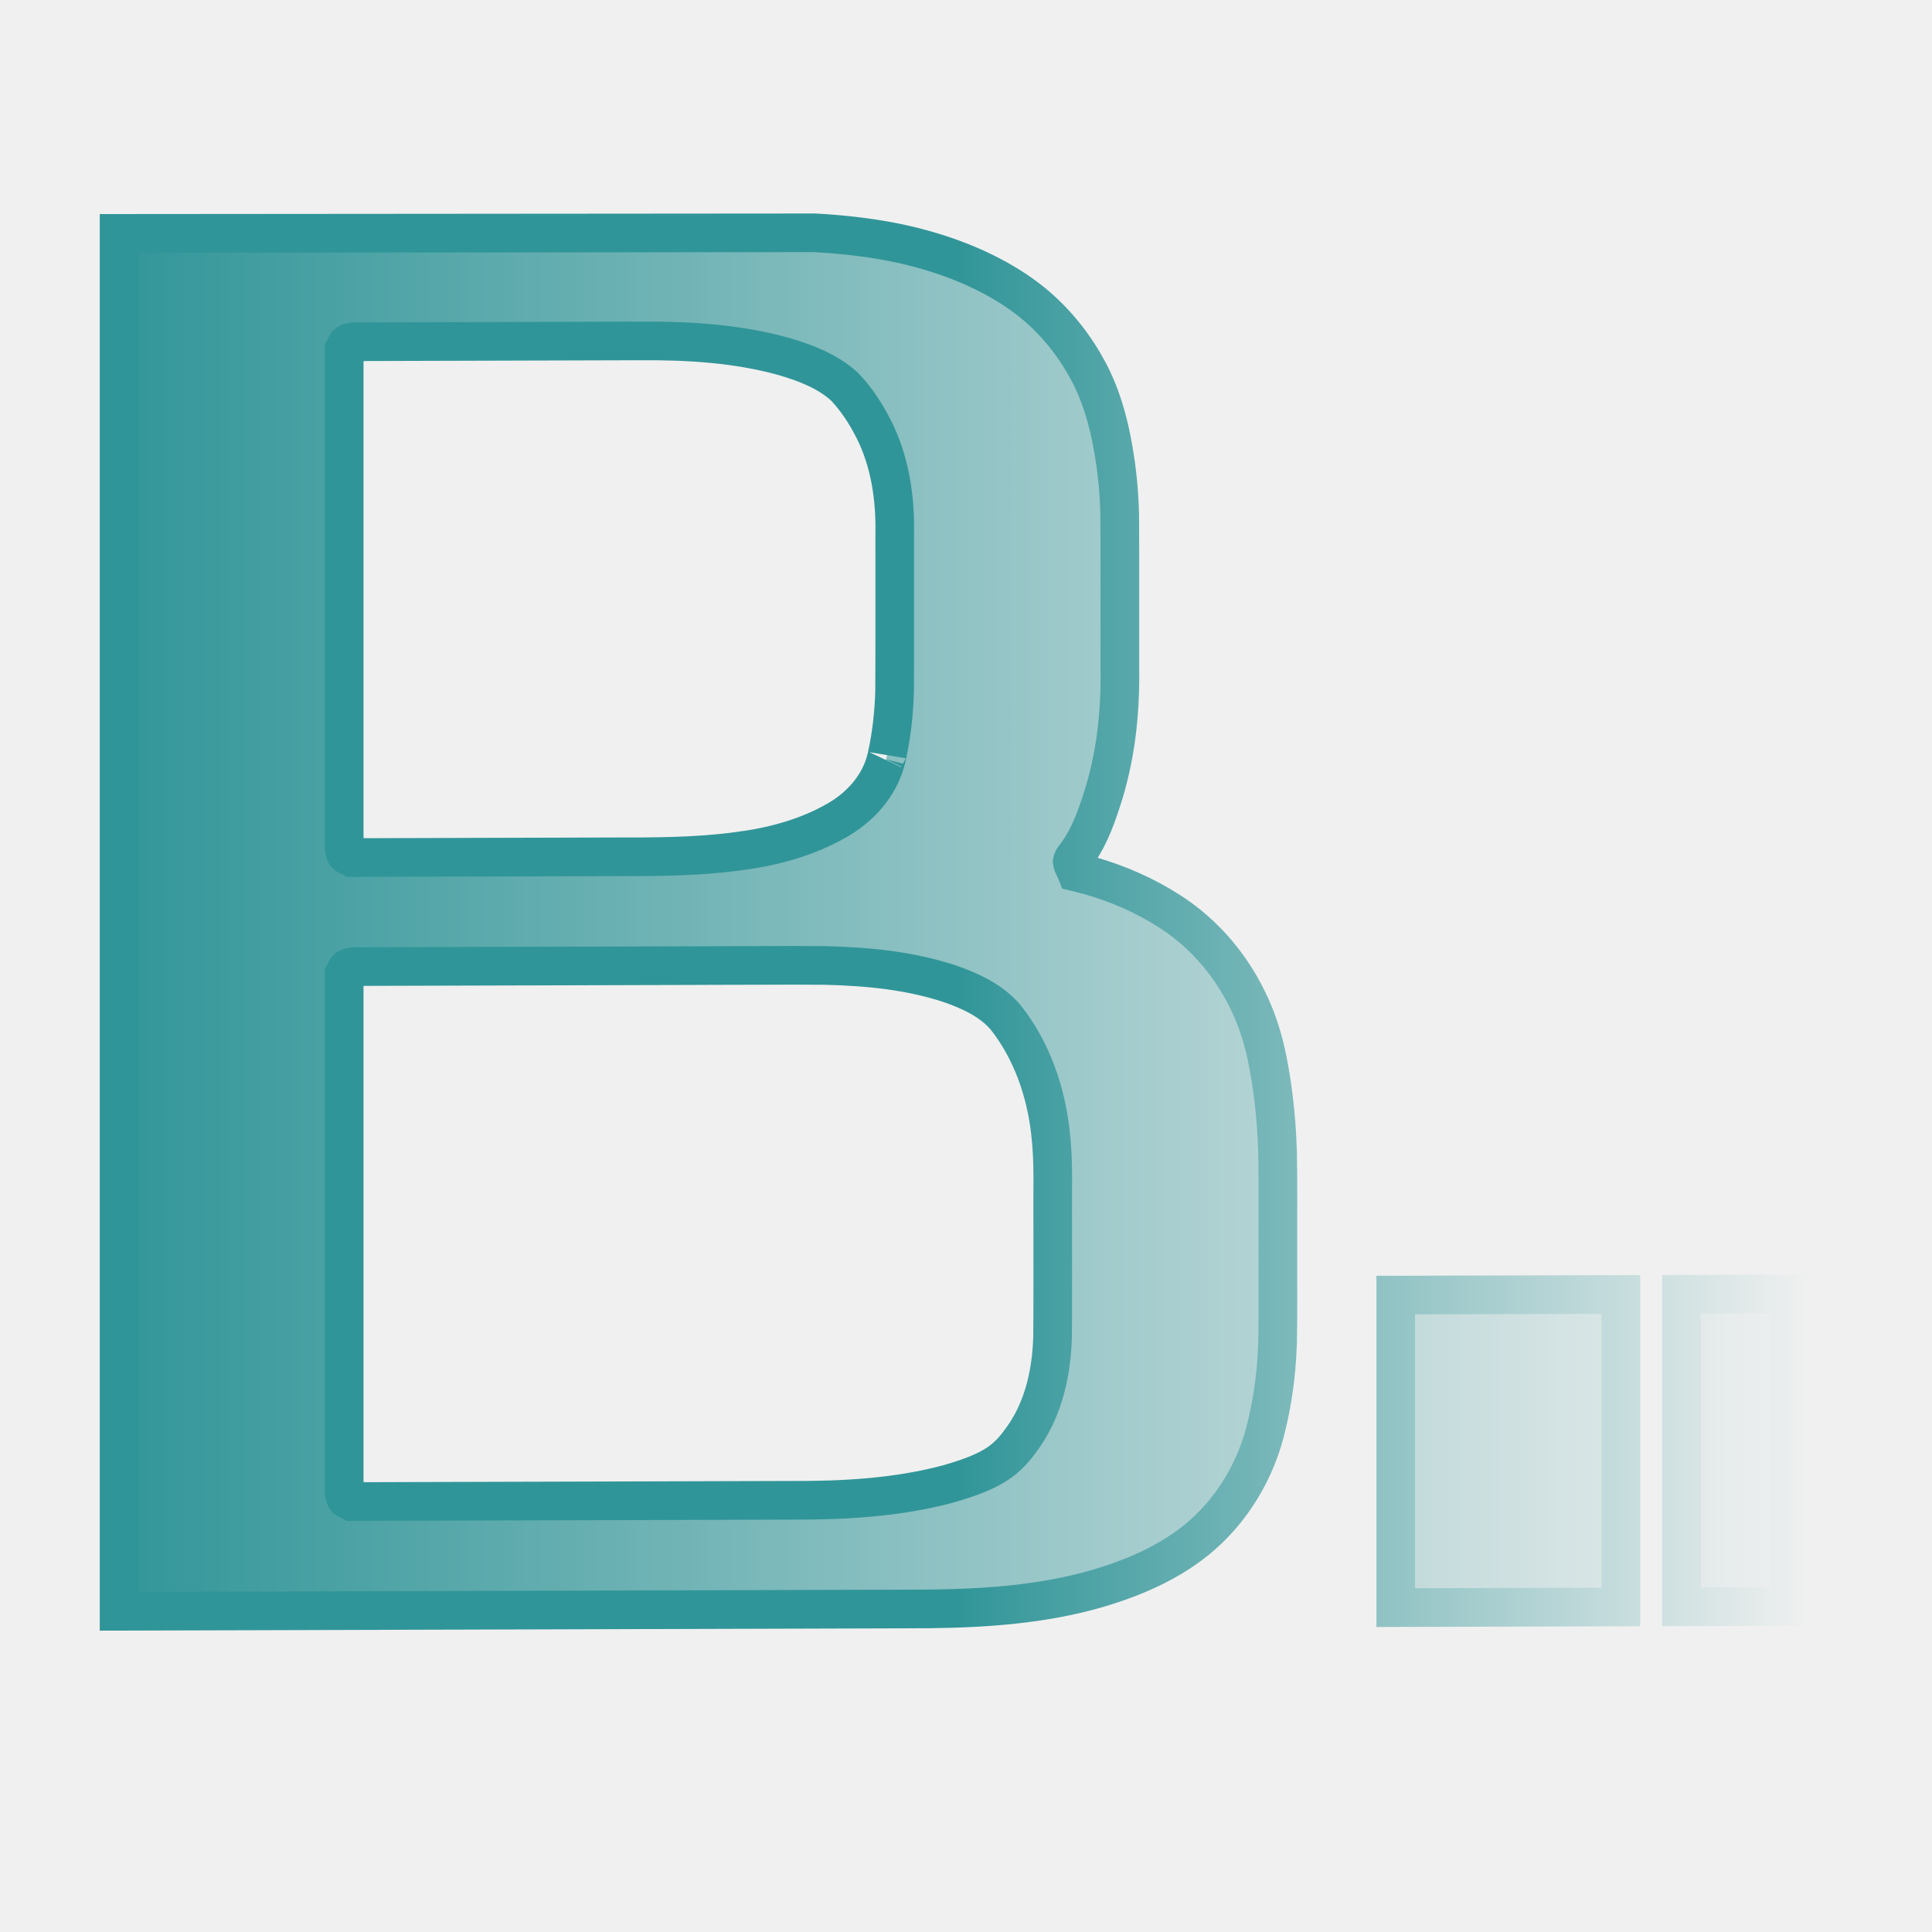
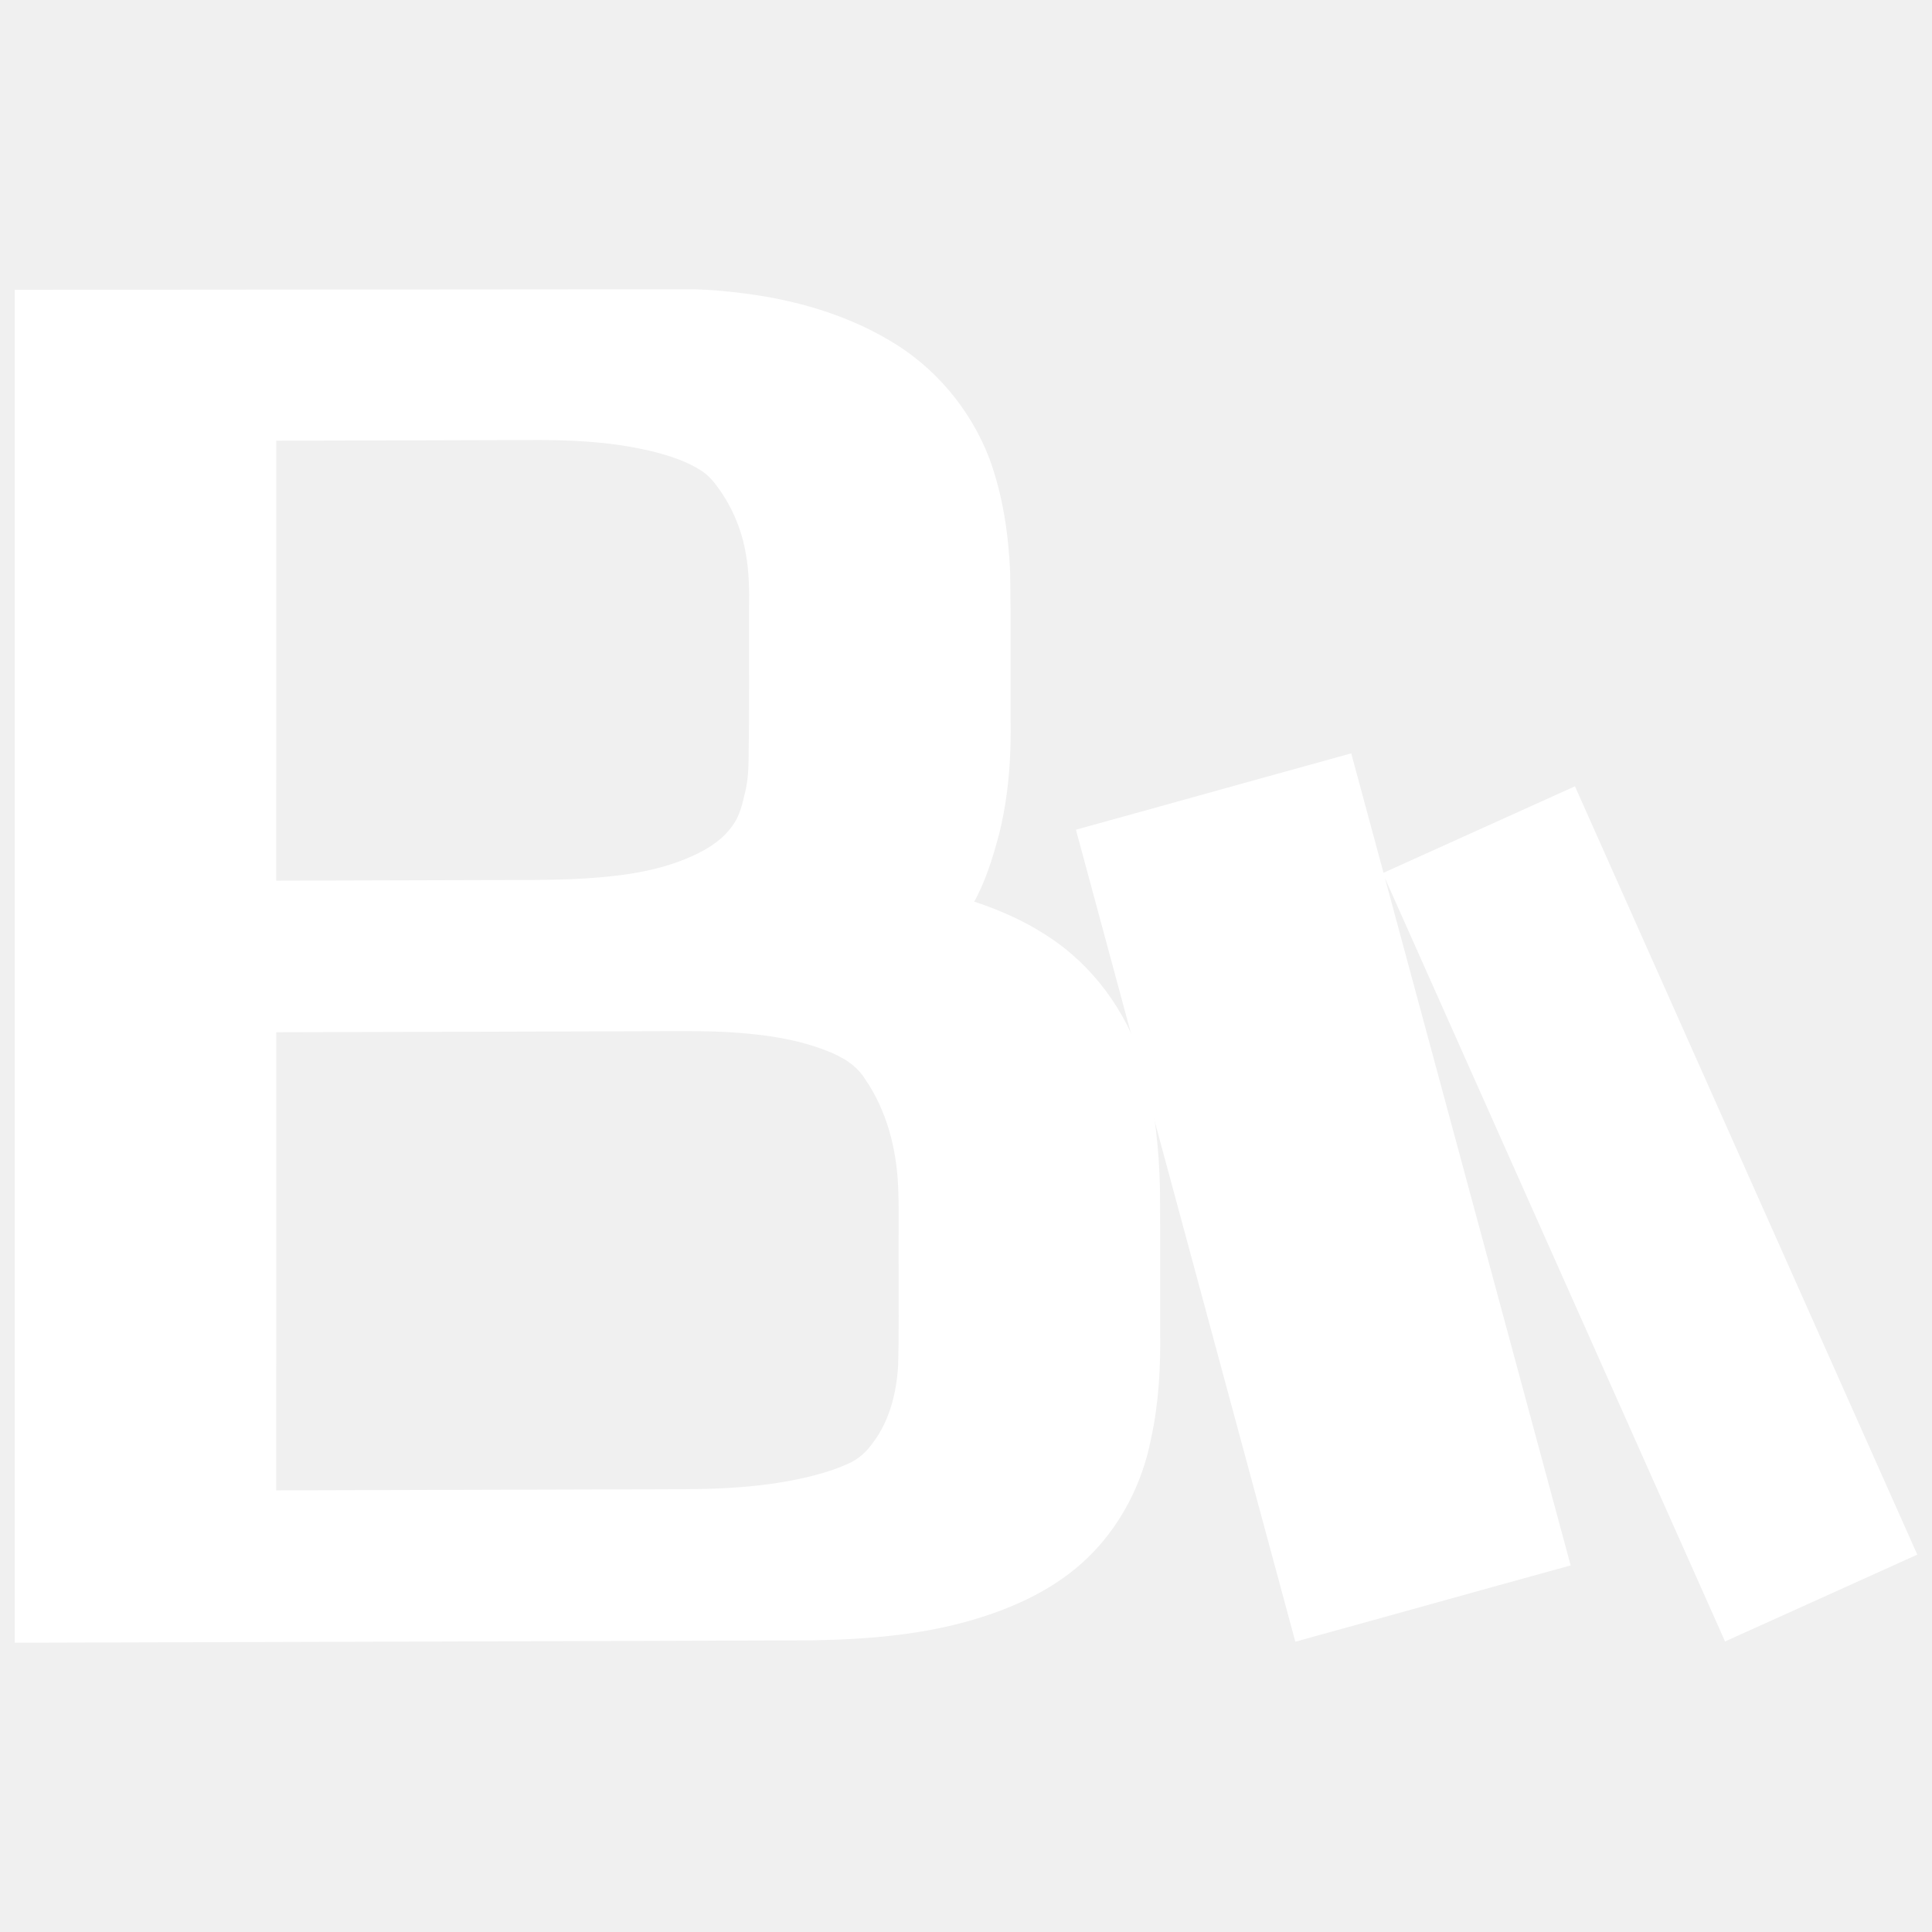
- <svg xmlns="http://www.w3.org/2000/svg" xmlns:xlink="http://www.w3.org/1999/xlink" viewBox="100 0 500 500" version="1.1" id="svg2">
-   <defs id="defs2">
-     <linearGradient id="linearGradient5">
-       <stop style="stop-color:#309598;stop-opacity:1;" offset="0.5" id="stop4" />
-       <stop style="stop-color:#f0f0f0;stop-opacity:1;" offset="1" id="stop5" />
-     </linearGradient>
-     <linearGradient id="linearGradient3">
-       <stop style="stop-color:#309598;stop-opacity:1;" offset="0" id="stop3" />
-       <stop style="stop-color:#f0f0f0;stop-opacity:1;" offset="1" id="stop2" />
-     </linearGradient>
-     <linearGradient xlink:href="#linearGradient5" id="linearGradient7" x1="125.815" y1="238.623" x2="568.39" y2="238.623" gradientUnits="userSpaceOnUse" spreadMethod="reflect" />
-     <linearGradient xlink:href="#linearGradient3" id="linearGradient2" x1="125.815" y1="238.63" x2="568.39" y2="238.63" gradientUnits="userSpaceOnUse" />
-   </defs>
-   <path id="path3" style="color:#000000;fill:url(#linearGradient2);fill-opacity:1;stroke:url(#linearGradient7);stroke-width:10;stroke-linecap:round;stroke-linejoin:miter;stroke-dasharray:none;stroke-opacity:1;paint-order:normal" d="M 130.815,60.397 V 416.992 c 69.902,-0.207 139.803,-0.383 209.705,-0.609 14.561,-0.171 29.28,-1.185 43.346,-5.235 10.456,-3.07 20.804,-7.625 28.772,-15.253 7.624,-7.274 12.891,-16.881 15.201,-27.134 1.137,-4.689 1.948,-9.735 2.391,-14.651 0.182,-2.074 0.34,-4.403 0.408,-6.648 0.162,-7.836 0.034,-15.676 0.075,-23.513 -0.042,-8.59 0.091,-17.183 -0.082,-25.772 -0.145,-4.913 -0.507,-9.764 -1.126,-14.68 -0.375,-2.954 -0.86,-5.997 -1.456,-8.995 -0.888,-4.66 -2.318,-9.466 -4.306,-13.875 -4.459,-10.039 -11.756,-18.859 -21.04,-24.778 -6.359,-4.099 -13.381,-7.153 -20.65,-9.235 -1.133,-0.302 -2.274,-0.573 -3.41,-0.861 -0.339,-0.917 -1.031,-1.773 -1.151,-2.729 0.093,-0.879 0.975,-1.451 1.367,-2.224 3.365,-4.694 5.183,-10.245 6.896,-15.696 0.655,-2.217 1.288,-4.698 1.745,-6.805 1.864,-8.462 2.458,-17.149 2.323,-25.793 -0.023,-13.007 0.046,-26.015 -0.036,-39.021 -0.057,-2.774 -0.208,-5.356 -0.448,-8.103 -0.144,-1.625 -0.379,-3.677 -0.6,-5.277 -1.222,-8.576 -3.235,-17.191 -7.497,-24.802 -3.506,-6.394 -8.192,-12.161 -13.822,-16.802 -1.378,-1.138 -3.048,-2.369 -4.624,-3.425 -8.454,-5.591 -18.07,-9.256 -27.903,-11.596 -6.091,-1.427 -12.302,-2.294 -18.532,-2.847 -1.674,-0.132 -3.644,-0.285 -5.433,-0.38 z m 134.574,27.836 c 12.612,-0.089 25.376,0.637 37.567,4.05 5.598,1.663 11.286,3.812 15.646,7.822 3.074,3.234 5.526,7.036 7.541,11.007 4.192,8.317 5.586,17.763 5.414,27.01 -0.021,13.565 0.043,27.13 -0.034,40.695 -0.147,5.512 -0.753,11.016 -1.888,16.416 0.108,-0.848 -0.16,0.978 -0.308,1.299 -1.718,6.882 -6.842,12.518 -12.951,15.911 -7.844,4.46 -16.716,6.779 -25.614,7.888 -10.716,1.444 -21.544,1.417 -32.331,1.412 -22.451,0.063 -44.902,0.126 -67.353,0.19 -0.672,-0.406 -1.717,-0.472 -1.793,-1.421 -0.433,-1.283 -0.103,-2.701 -0.206,-4.042 V 90.45 c 0.408,-0.673 0.476,-1.718 1.426,-1.797 1.284,-0.437 2.701,-0.11 4.043,-0.218 23.614,-0.067 47.227,-0.135 70.841,-0.202 z M 283.03,249.893 c 10.229,0.004 20.46,-0.129 30.688,-0.029 10.815,0.276 21.749,1.313 32.062,4.724 5.359,1.859 10.8,4.353 14.532,8.768 6.651,8.462 10.323,18.971 11.533,29.608 0.931,7.625 0.508,15.323 0.604,22.984 -0.027,10.007 0.054,20.014 -0.042,30.021 -0.25,8.918 -2.192,18.071 -7.307,25.54 -4.172,5.998 -7.26,8.996 -19.826,12.566 -13.228,3.524 -27.001,4.264 -40.624,4.201 -37.858,0.108 -75.715,0.216 -113.573,0.324 -0.672,-0.406 -1.717,-0.472 -1.793,-1.421 -0.433,-1.283 -0.103,-2.701 -0.206,-4.042 V 252.159 c 0.408,-0.673 0.476,-1.718 1.426,-1.797 1.284,-0.437 2.701,-0.11 4.043,-0.218 29.494,-0.084 58.988,-0.168 88.482,-0.252 z m 178.188,166.158 c 19.422,-0.057 38.842,-0.106 58.264,-0.164 v -80.886 c -19.421,0.055 -38.843,0.111 -58.264,0.166 z m 73.952,-0.211 28.22,-0.08 v -80.884 l -28.22,0.08 z" />
+ <svg xmlns="http://www.w3.org/2000/svg" width="500" height="500">
+   <g stroke="#FFF" fill="#FFF">
+     <path d="M10.063 75.576l-5.675.006v348.974c68.673-.202 137.346-.375 206.018-.624 14.67-.256 29.507-1.484 43.546-5.997 9.798-3.129 19.341-7.761 26.836-14.93 8.624-8.194 14.322-19.245 16.549-30.892 1.981-9.032 2.468-18.317 2.332-27.541-.016-12.326.05-24.652-.048-36.978-.244-10.079-1.272-20.191-3.794-29.971-3.591-13.293-11.667-25.436-22.926-33.44-6.559-4.674-13.963-8.064-21.62-10.498 3.184-5.563 5.054-11.749 6.708-17.906 2.459-9.801 3.17-19.955 2.973-30.033-.037-12.496.09-24.995-.111-37.49-.417-9.94-1.889-19.925-5.312-29.3-4.85-12.773-14.173-23.815-26.048-30.599-11.153-6.521-23.805-10.124-36.557-11.8-4.6-.59-9.23-1.03-13.868-1.115l-169.003.135zm129.625 37.71c2.825.015 5.807.076 8.531.197 2.619.123 5.233.321 7.84.582.458.05 1.255.144 1.843.21 3.374.4 6.725.99 10.04 1.735.43.101 1.051.244 1.497.362 4.29 1.116 8.6 2.501 12.344 4.934 1.867 1.167 3.306 2.858 4.571 4.633 3.732 5.124 6.223 11.127 7.255 17.38.843 4.674.902 9.44.828 14.175-.036 13.174.1 26.35-.126 39.524-.035 3.104-.347 6.212-1.174 9.21-.644 2.882-1.49 5.818-3.367 8.163-3.065 4.163-7.765 6.679-12.459 8.58-5.153 2.068-10.534 3.261-16.08 4.018-.457.06-1.253.155-1.84.229-10.592 1.267-21.28 1.085-31.927 1.122-18.855.052-37.71.11-56.564.16.028-38.344.002-76.687.01-115.03 22.926-.035 45.851-.127 68.777-.183zm36.277 152.99c3.791.003 7.722.016 11.424.195 9.058.486 18.23 1.583 26.732 4.906 3.984 1.524 7.942 3.798 10.221 7.532 5.678 8.211 8.254 18.226 8.67 28.113.308 6.884.046 13.776.139 20.663-.038 8.62.117 17.242-.143 25.857-.43 7.142-2.278 14.439-6.655 20.224-1.708 2.424-3.992 4.49-6.759 5.622-1.257.59-2.744 1.165-3.935 1.58-6.087 2.037-12.427 3.227-18.792 3.98-3.676.432-7.547.702-11.313.863-.804.029-1.997.069-2.82.095-8.073.16-16.148.08-24.223.134l-87.613.247c.031-39.908.003-79.815.013-119.722 35.018-.068 70.036-.197 105.054-.288z" stroke-width="1.162" />
+     <path d="M346.426 196.985c-28.606 7.887-38.066 10.598-66.672 18.485l56.227 208.086c29.447-8.118 39.749-11.058 69.196-19.176l-56.229-208.09c-.84.233-1.681.462-2.522.696zM404.675 205.989l-45.42 20.515 87.726 196.89c15.935-7.199 31.87-14.395 47.805-21.593l-87.727-196.89c-.794.36-1.59.718-2.383 1.078z" stroke-width="2.136" />
+   </g>
</svg>
